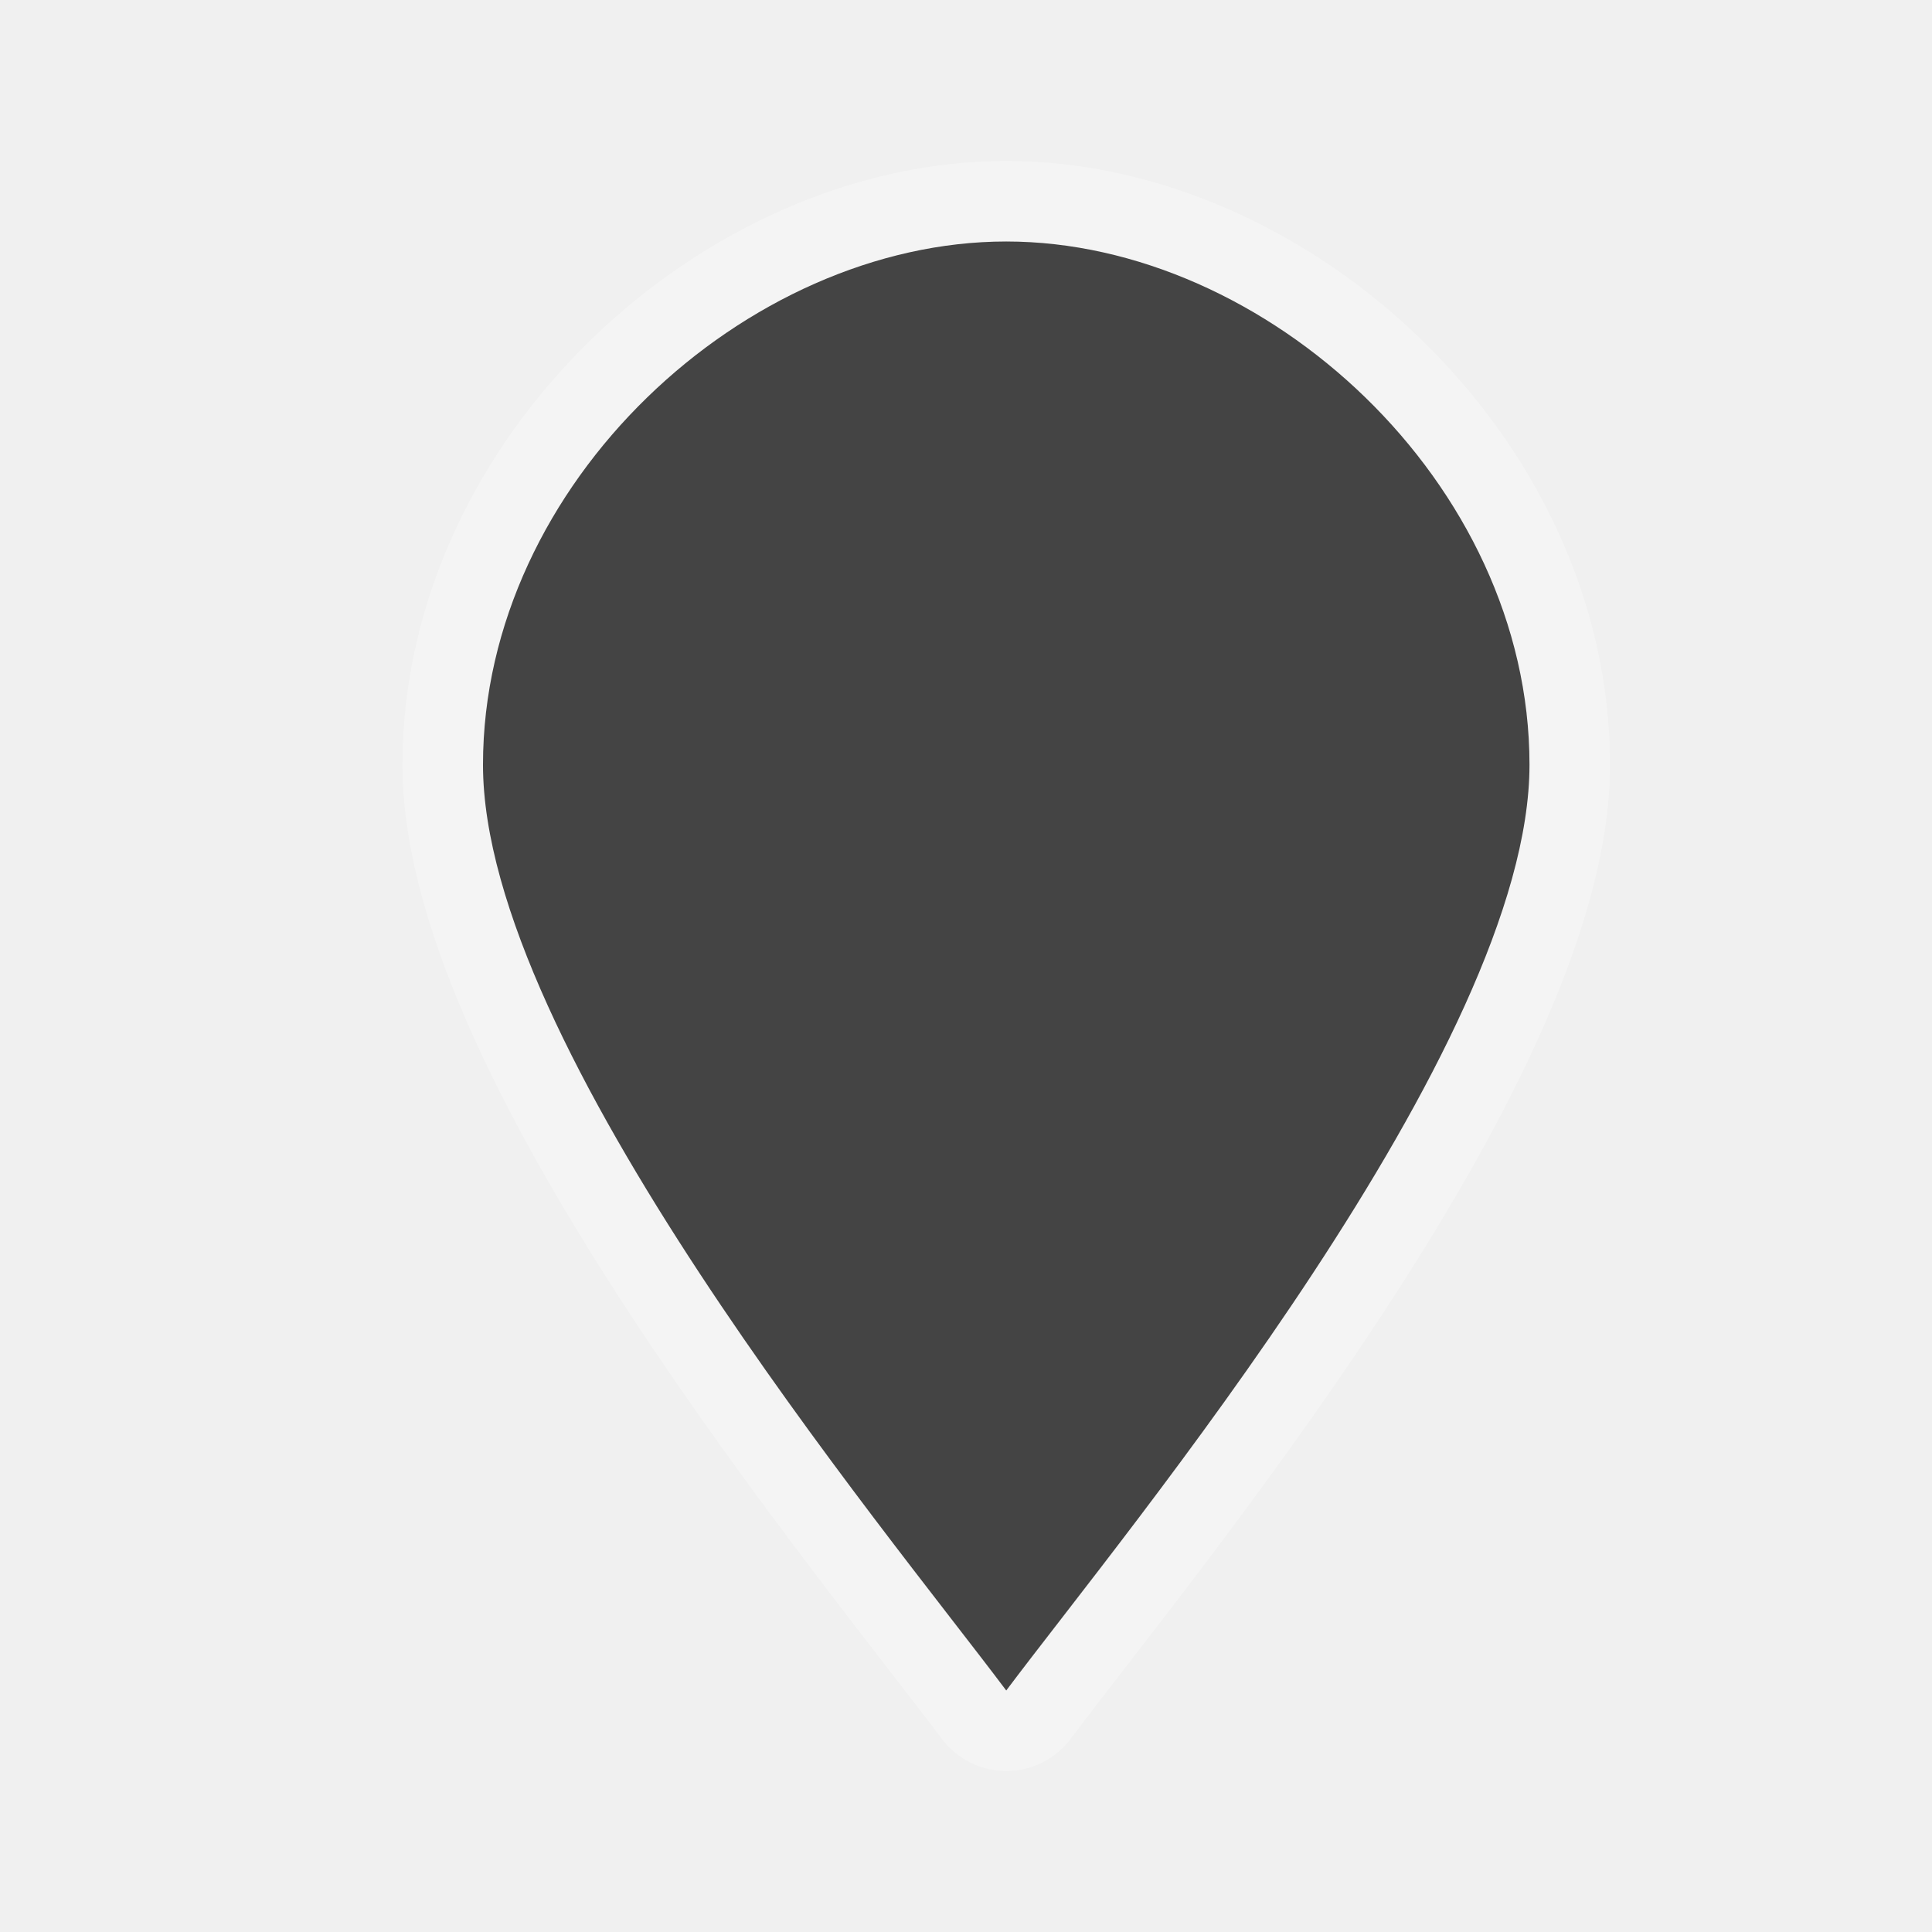
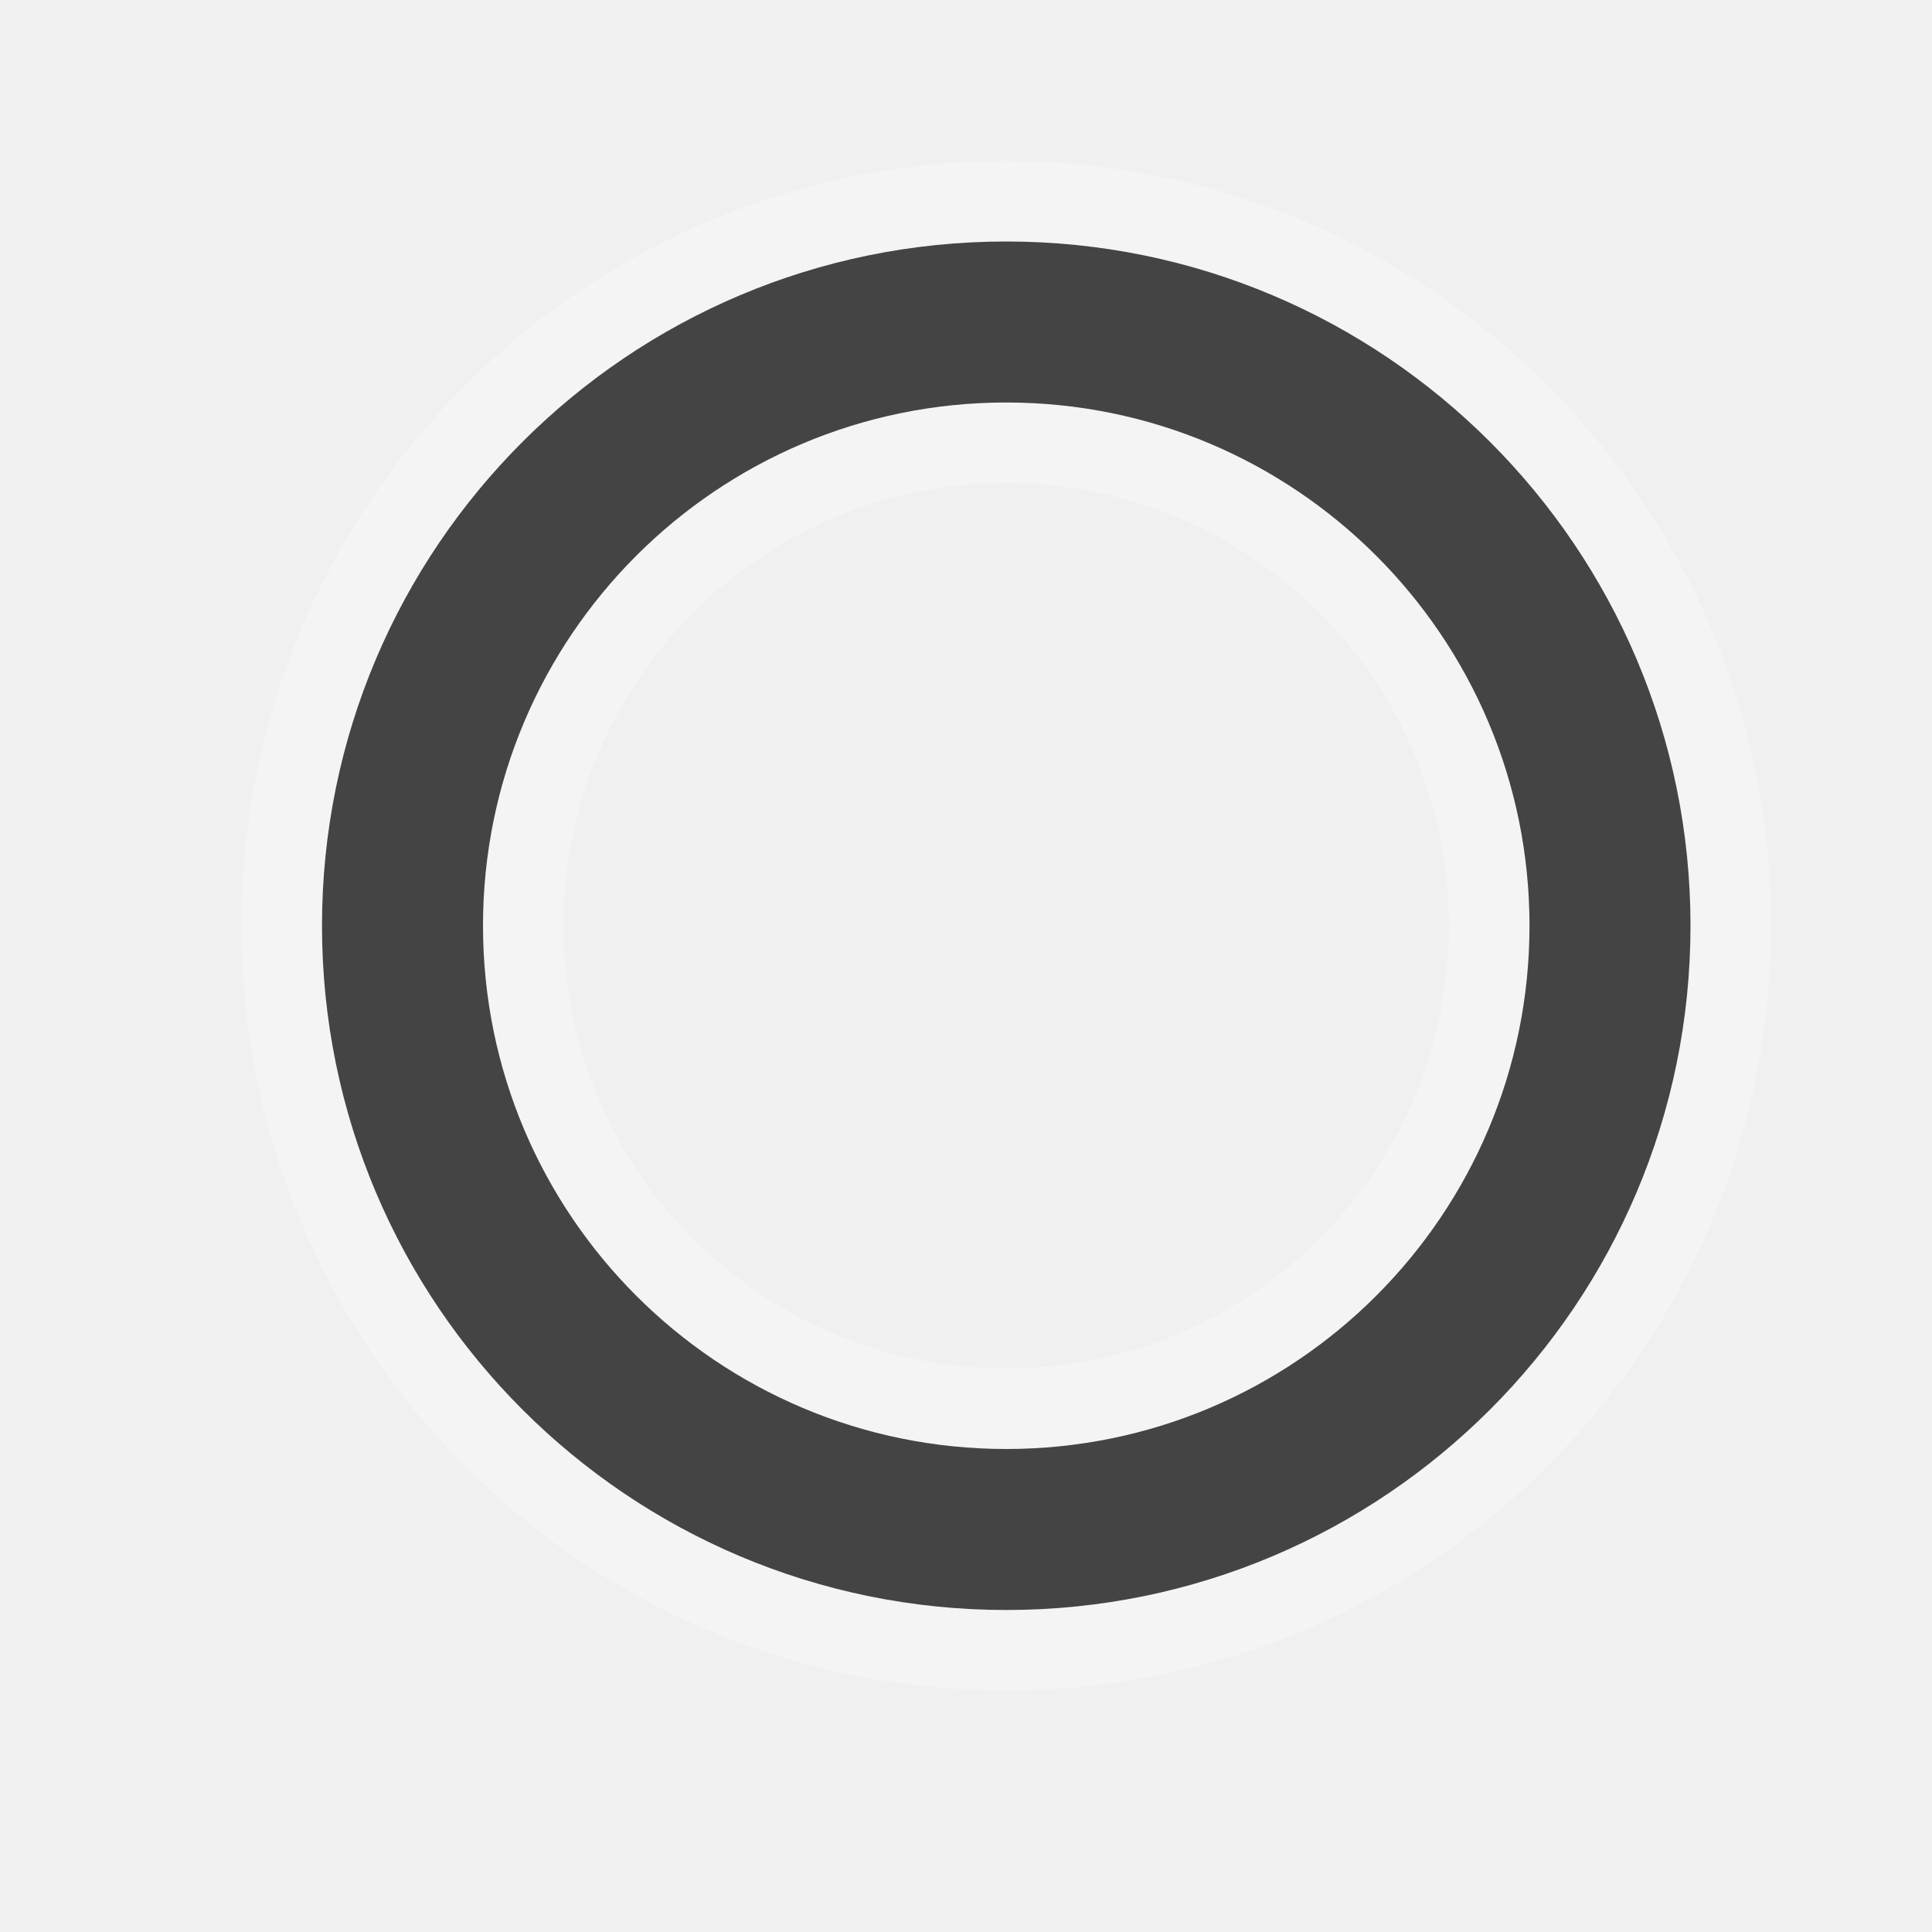
<svg xmlns="http://www.w3.org/2000/svg" width="24" height="24" id="svg4460" version="1.1">
  <defs id="defs4462" />
  <g id="layer1" transform="translate(0,-1028.362)">
-     <g transform="translate(72,-262)" style="display:inline" id="marker-24">
-       <g transform="translate(0,33)" id="g15422">
-         <path style="opacity:0.3;color:#000000;fill:#ffffff;fill-opacity:1;fill-rule:nonzero;stroke:#ffffff;stroke-width:2;stroke-linecap:butt;stroke-linejoin:round;stroke-miterlimit:4;stroke-opacity:1;stroke-dasharray:none;stroke-dashoffset:0;marker:none;visibility:visible;display:inline;overflow:visible;enable-background:accumulate" d="m -53,1266.862 c 0,3.5 -5,9.5 -6.5,11.5 -1.5,-2 -6.5,-8 -6.5,-11.5 0,-3.5 3.271,-6.5 6.5,-6.5 3.229,0 6.5,3 6.5,6.5 z" id="path15235" />
-         <g transform="translate(-173.9931,956)" style="display:inline" id="marker-15-7-6-8-1">
-           <path id="path7962-4-3-5-3" d="m 120.993,310.862 c 0,3.5 -5,9.5 -6.5,11.5 -1.5,-2 -6.5,-8 -6.5,-11.5 0,-3.5 3.271,-6.5 6.5,-6.5 3.229,0 6.5,3 6.5,6.5 z" style="color:#000000;fill:#444444;fill-opacity:1;fill-rule:nonzero;stroke:none;stroke-width:2;marker:none;visibility:visible;display:inline;overflow:visible;enable-background:accumulate" />
-         </g>
-       </g>
-       <rect style="opacity:0.5;color:#000000;fill:none;stroke:none;stroke-width:2;marker:none;visibility:visible;display:inline;overflow:visible;enable-background:accumulate" id="rect22081" width="24" height="24" x="-72" y="1290.362" />
+     <g transform="translate(72,-22)" style="display:inline" id="circle-stroked-24">
+       <rect y="1050.362" x="-72" height="24" width="24" id="rect4067" style="opacity:0.3;color:#000000;fill:#ffffff;fill-opacity:0;fill-rule:nonzero;stroke:none;stroke-width:2;marker:none;visibility:visible;display:inline;overflow:visible;enable-background:accumulate" />
+       <path style="opacity:0.3;color:#000000;fill:#ffffff;fill-opacity:1;fill-rule:nonzero;stroke:#ffffff;stroke-width:2;stroke-linecap:butt;stroke-linejoin:miter;stroke-miterlimit:4;stroke-opacity:1;stroke-dasharray:none;stroke-dashoffset:0;marker:none;visibility:visible;display:inline;overflow:visible;enable-background:accumulate" d="m -59.5,1053.362 c -4.694,0 -8.5,3.806 -8.5,8.5 0,4.694 3.806,8.5 8.5,8.5 4.694,0 8.5,-3.806 8.5,-8.5 0,-4.694 -3.806,-8.5 -8.5,-8.5 z m 0,2 c 3.59,0 6.5,2.91 6.5,6.5 0,3.59 -2.91,6.5 -6.5,6.5 -3.59,0 -6.5,-2.91 -6.5,-6.5 0,-3.59 2.91,-6.5 6.5,-6.5 z" id="path4086" />
+       <path id="path4081" d="m -59.5,1053.362 c -4.694,0 -8.5,3.806 -8.5,8.5 0,4.694 3.806,8.5 8.5,8.5 4.694,0 8.5,-3.806 8.5,-8.5 0,-4.694 -3.806,-8.5 -8.5,-8.5 z m 0,2 c 3.59,0 6.5,2.91 6.5,6.5 0,3.59 -2.91,6.5 -6.5,6.5 -3.59,0 -6.5,-2.91 -6.5,-6.5 0,-3.59 2.91,-6.5 6.5,-6.5 z" style="color:#000000;fill:#444444;fill-opacity:1;fill-rule:nonzero;stroke:none;stroke-width:0.6;marker:none;visibility:visible;display:inline;overflow:visible;enable-background:accumulate" />
    </g>
  </g>
</svg>
